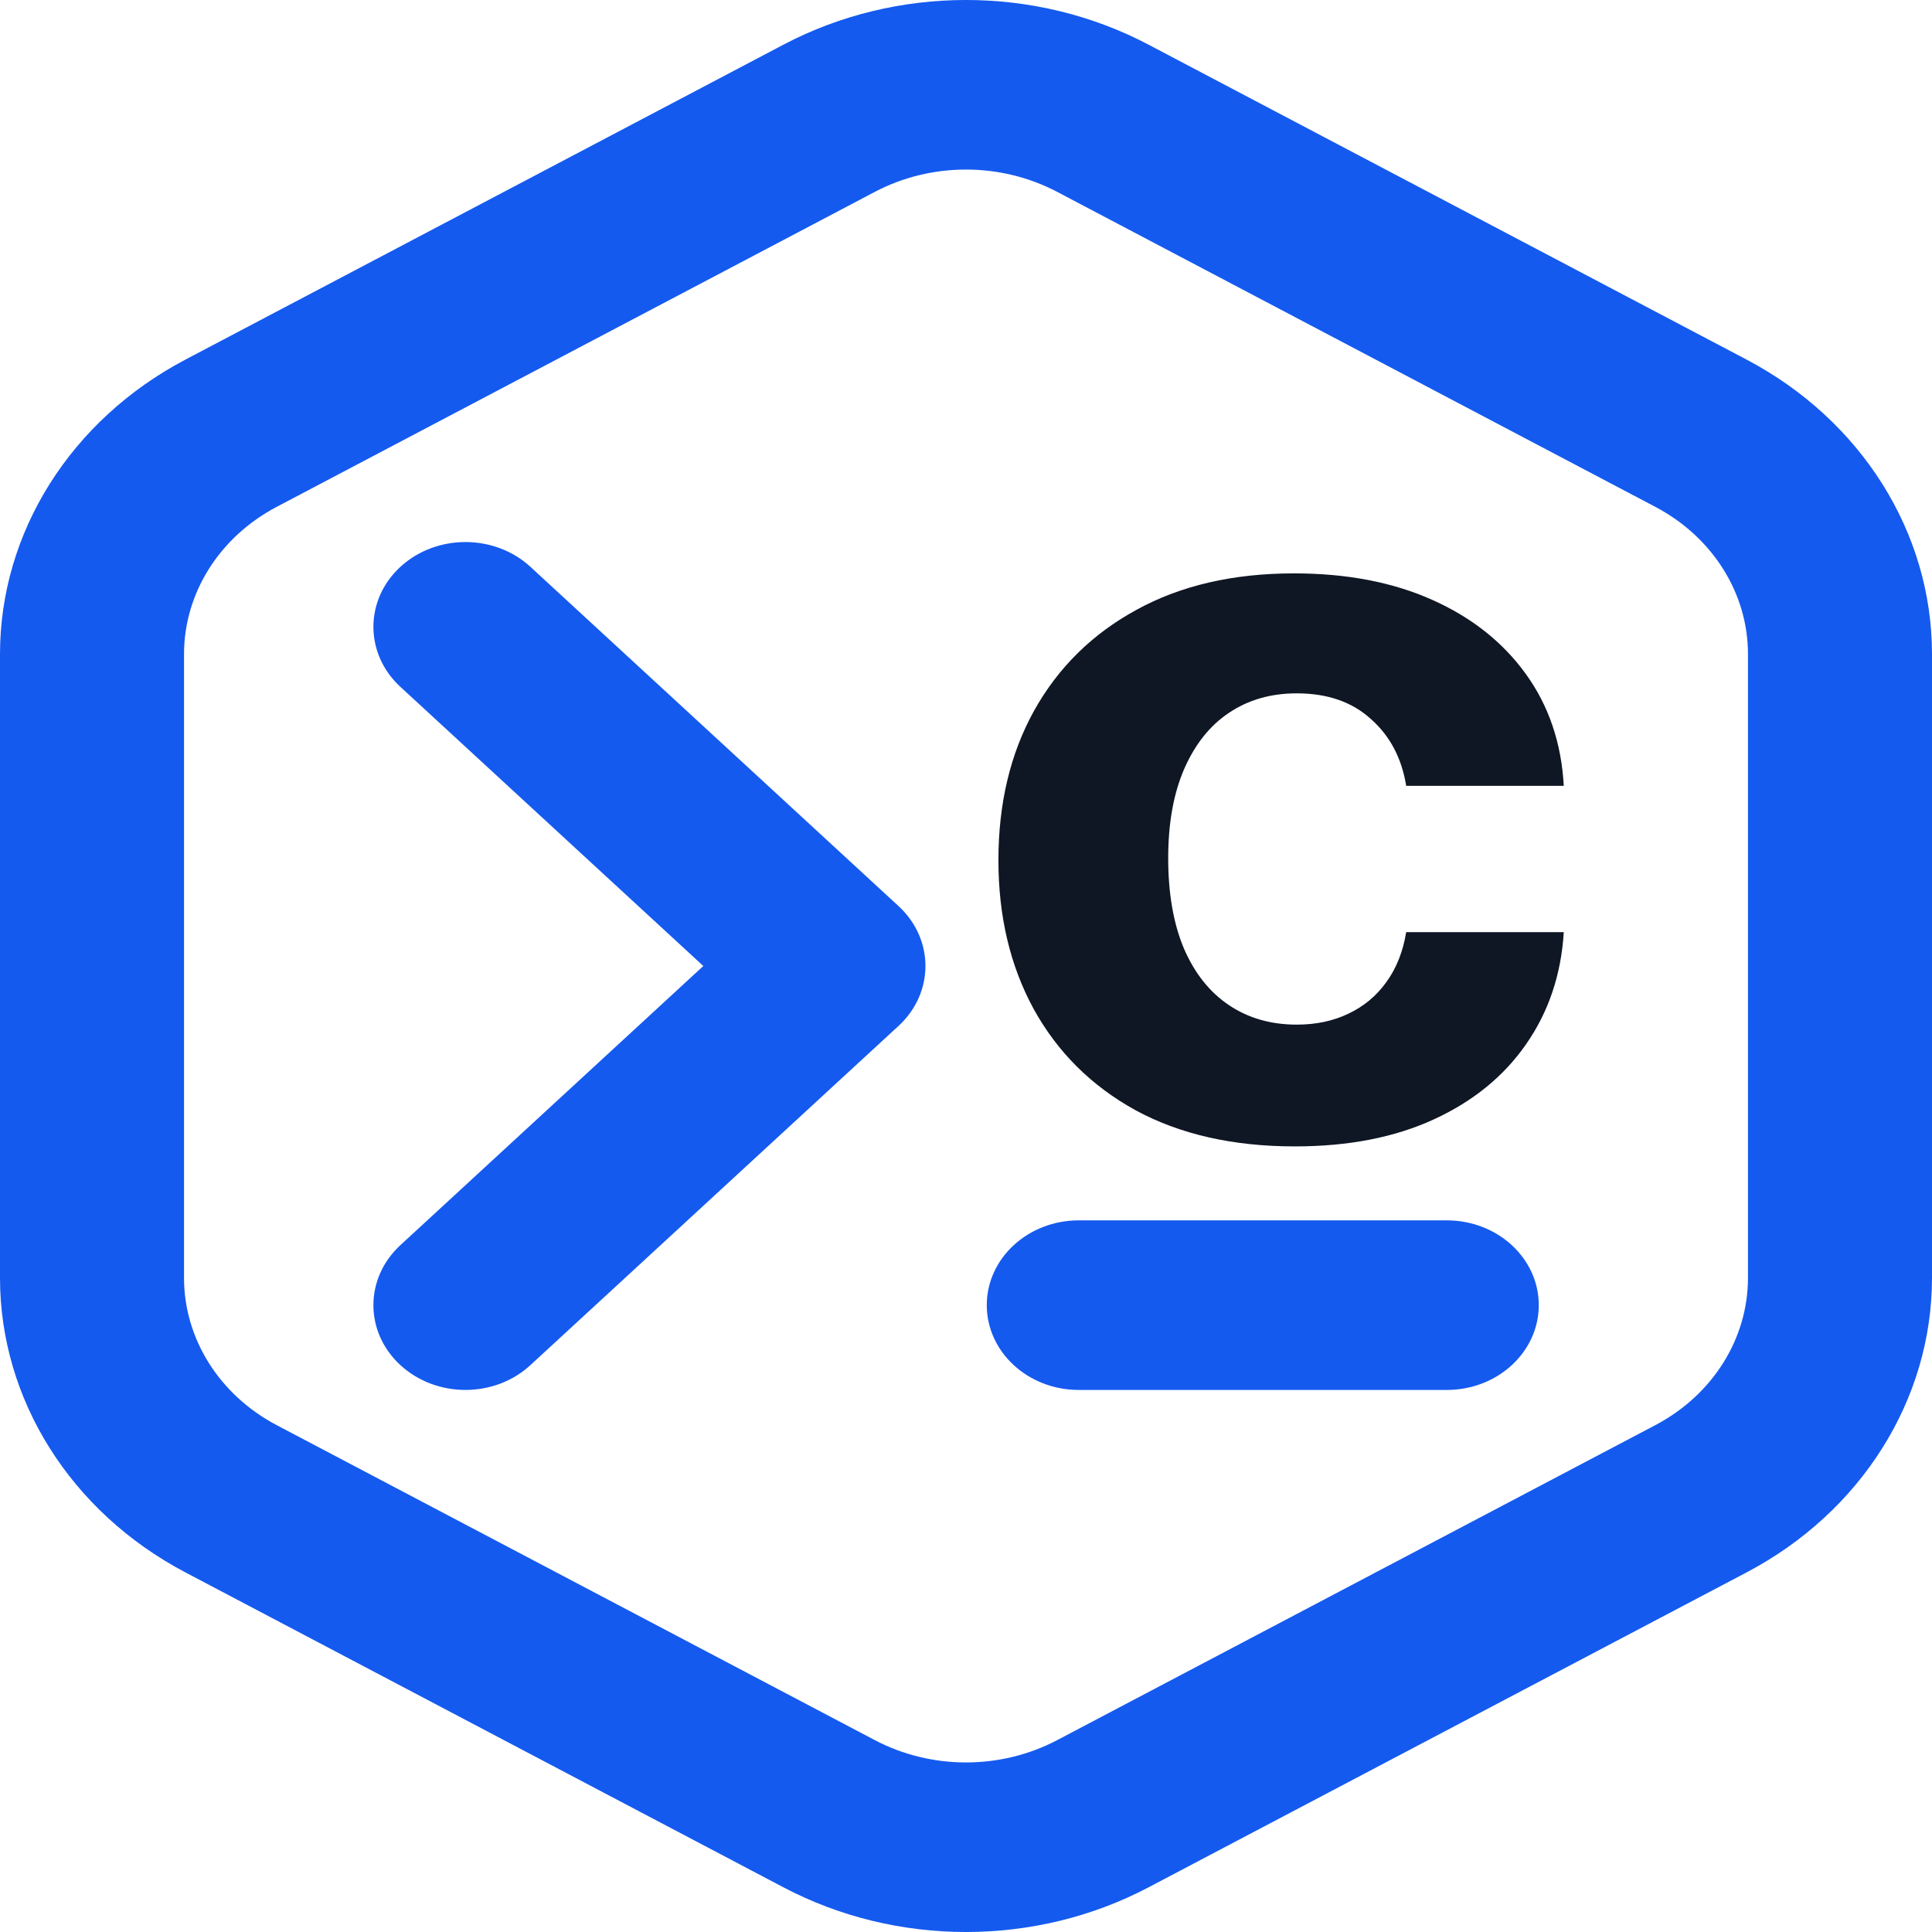
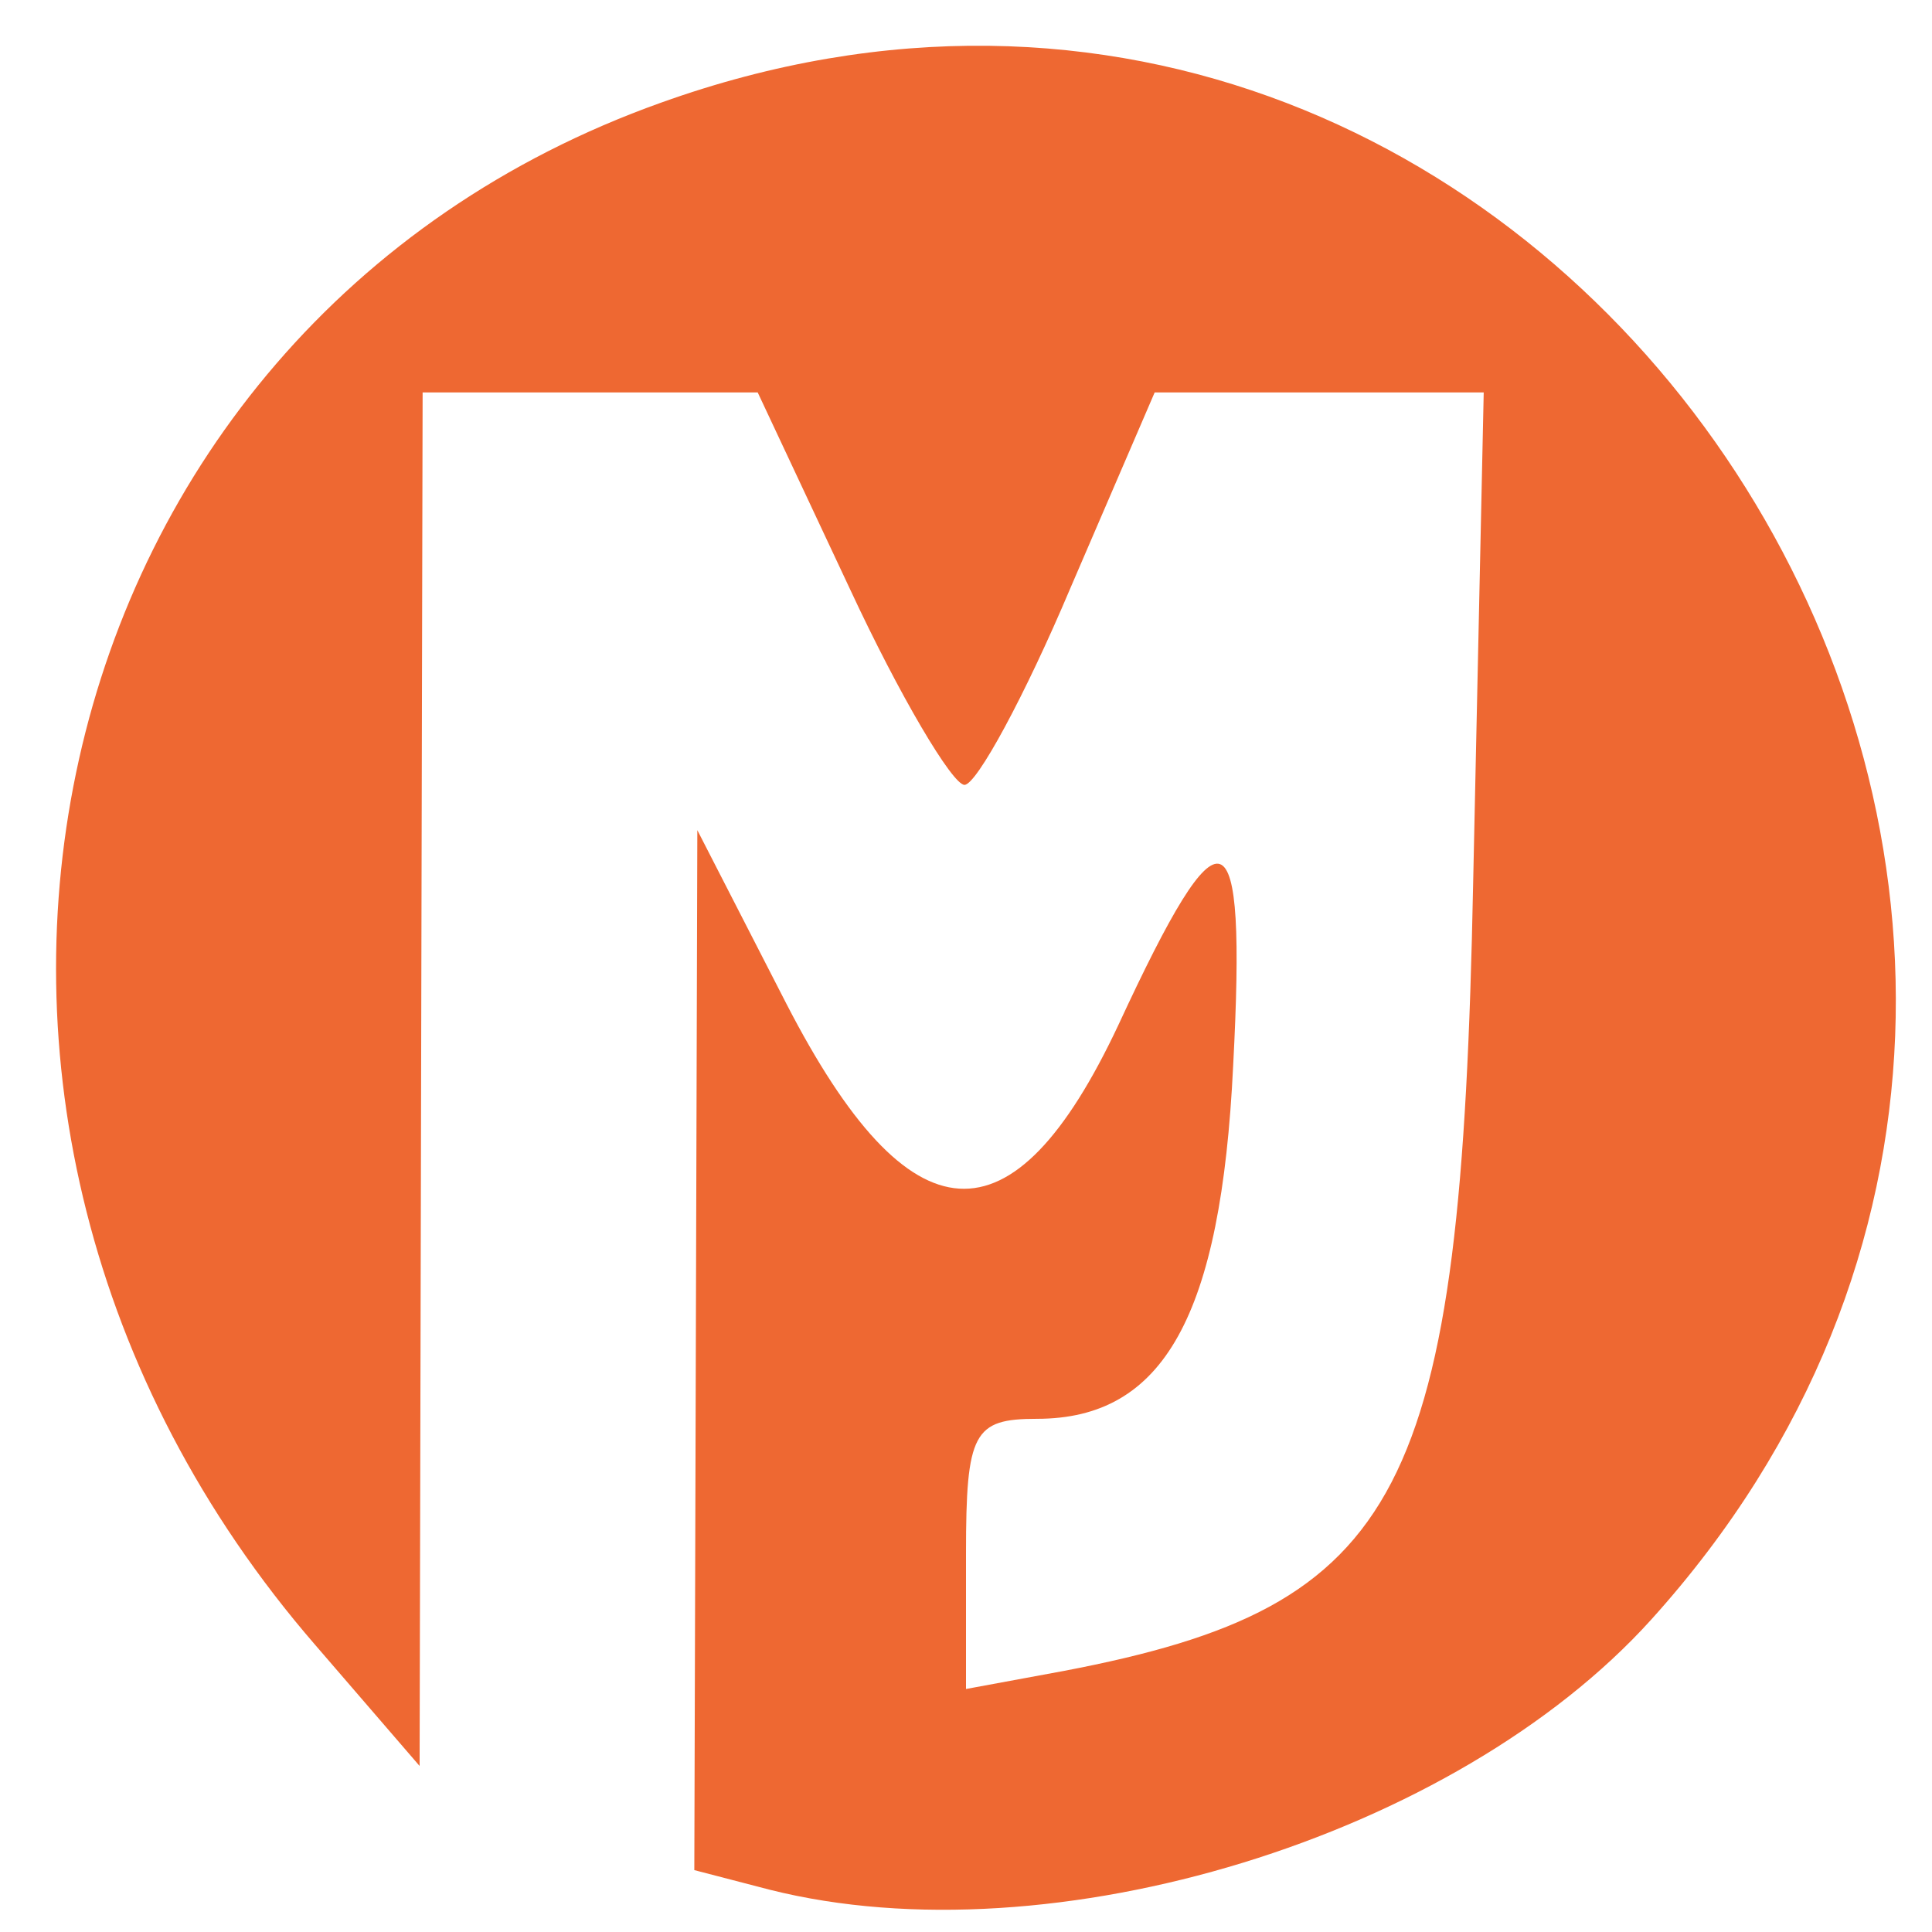
- <svg xmlns="http://www.w3.org/2000/svg" width="32" height="32" viewBox="0 0 32 32" fill="none">
-   <path fill-rule="evenodd" clip-rule="evenodd" d="M6.631 9.389C7.227 8.841 8.191 8.841 8.786 9.389L14.882 15.007C15.477 15.555 15.477 16.445 14.882 16.993L8.786 22.61C8.191 23.159 7.227 23.159 6.631 22.61C6.036 22.062 6.036 21.173 6.631 20.624L11.649 16L6.631 11.376C6.036 10.827 6.036 9.938 6.631 9.389Z" fill="#155AEF" />
-   <path fill-rule="evenodd" clip-rule="evenodd" d="M16.344 21.617C16.344 20.842 17.026 20.213 17.868 20.213H23.963C24.805 20.213 25.487 20.842 25.487 21.617C25.487 22.393 24.805 23.022 23.963 23.022H17.868C17.026 23.022 16.344 22.393 16.344 21.617Z" fill="#155AEF" />
-   <path fill-rule="evenodd" clip-rule="evenodd" d="M27.417 8.395L17.512 3.179C16.575 2.685 15.425 2.685 14.488 3.179L4.583 8.395C3.634 8.895 3.048 9.826 3.048 10.834V21.166C3.048 22.174 3.634 23.105 4.583 23.605L14.488 28.821C15.425 29.315 16.575 29.315 17.512 28.821L27.417 23.605C28.366 23.105 28.952 22.174 28.952 21.166V10.834C28.952 9.826 28.366 8.895 27.417 8.395ZM19.024 0.74C17.15 -0.247 14.85 -0.247 12.976 0.74L3.071 5.956C1.172 6.957 0 8.818 0 10.834V21.166C0 23.182 1.172 25.044 3.071 26.044L12.976 31.26C14.85 32.247 17.15 32.247 19.024 31.26L28.929 26.044C30.828 25.044 32 23.182 32 21.166V10.834C32 8.818 30.828 6.957 28.929 5.956L19.024 0.74Z" fill="#155AEF" />
-   <path d="M21.446 18.988C20.425 18.988 19.546 18.789 18.81 18.39C18.078 17.987 17.516 17.428 17.122 16.714C16.732 16 16.537 15.178 16.537 14.248C16.537 13.307 16.734 12.481 17.128 11.771C17.526 11.057 18.091 10.5 18.823 10.101C19.555 9.698 20.425 9.497 21.433 9.497C22.303 9.497 23.065 9.642 23.719 9.934C24.373 10.225 24.89 10.634 25.271 11.161C25.652 11.687 25.862 12.306 25.901 13.016H23.291C23.217 12.557 23.022 12.188 22.706 11.909C22.394 11.625 21.985 11.484 21.479 11.484C21.05 11.484 20.676 11.591 20.355 11.807C20.039 12.018 19.793 12.328 19.615 12.734C19.438 13.141 19.349 13.634 19.349 14.213C19.349 14.799 19.436 15.298 19.609 15.709C19.786 16.12 20.035 16.433 20.355 16.648C20.676 16.864 21.05 16.971 21.479 16.971C21.795 16.971 22.078 16.912 22.329 16.792C22.585 16.672 22.795 16.499 22.959 16.271C23.128 16.04 23.238 15.763 23.291 15.439H25.901C25.858 16.142 25.65 16.76 25.277 17.295C24.91 17.825 24.401 18.24 23.752 18.539C23.102 18.839 22.334 18.988 21.446 18.988Z" fill="#0F1624" />
+ <svg xmlns="http://www.w3.org/2000/svg" version="1.0" width="64pt" height="64pt" viewBox="0 0 64 64" preserveAspectRatio="xMidYMid meet">
+   <g transform="translate(0,64) scale(0.05,-0.05)" fill="#ee6832" stroke="none">
+     <path d="M438 1212 c-418 -149 -534 -670 -229 -1022 l69 -80 1 455 1 455 111 0 111 0 61 -130 c33 -71 68 -130 76 -130 8 0 40 59 70 130 l56 130 109 0 109 0 -7 -325 c-8 -406 -46 -479 -271 -522 l-65 -12 0 90 c0 80 5 89 47 89 84 0 122 68 130 234 9 171 -7 176 -76 27 -70 -149 -138 -145 -220 14 l-59 115 -1 -345 -1 -344 50 -13 c187 -47 454 35 584 179 427 473 -59 1219 -656 1005z" />
+   </g>
</svg>
